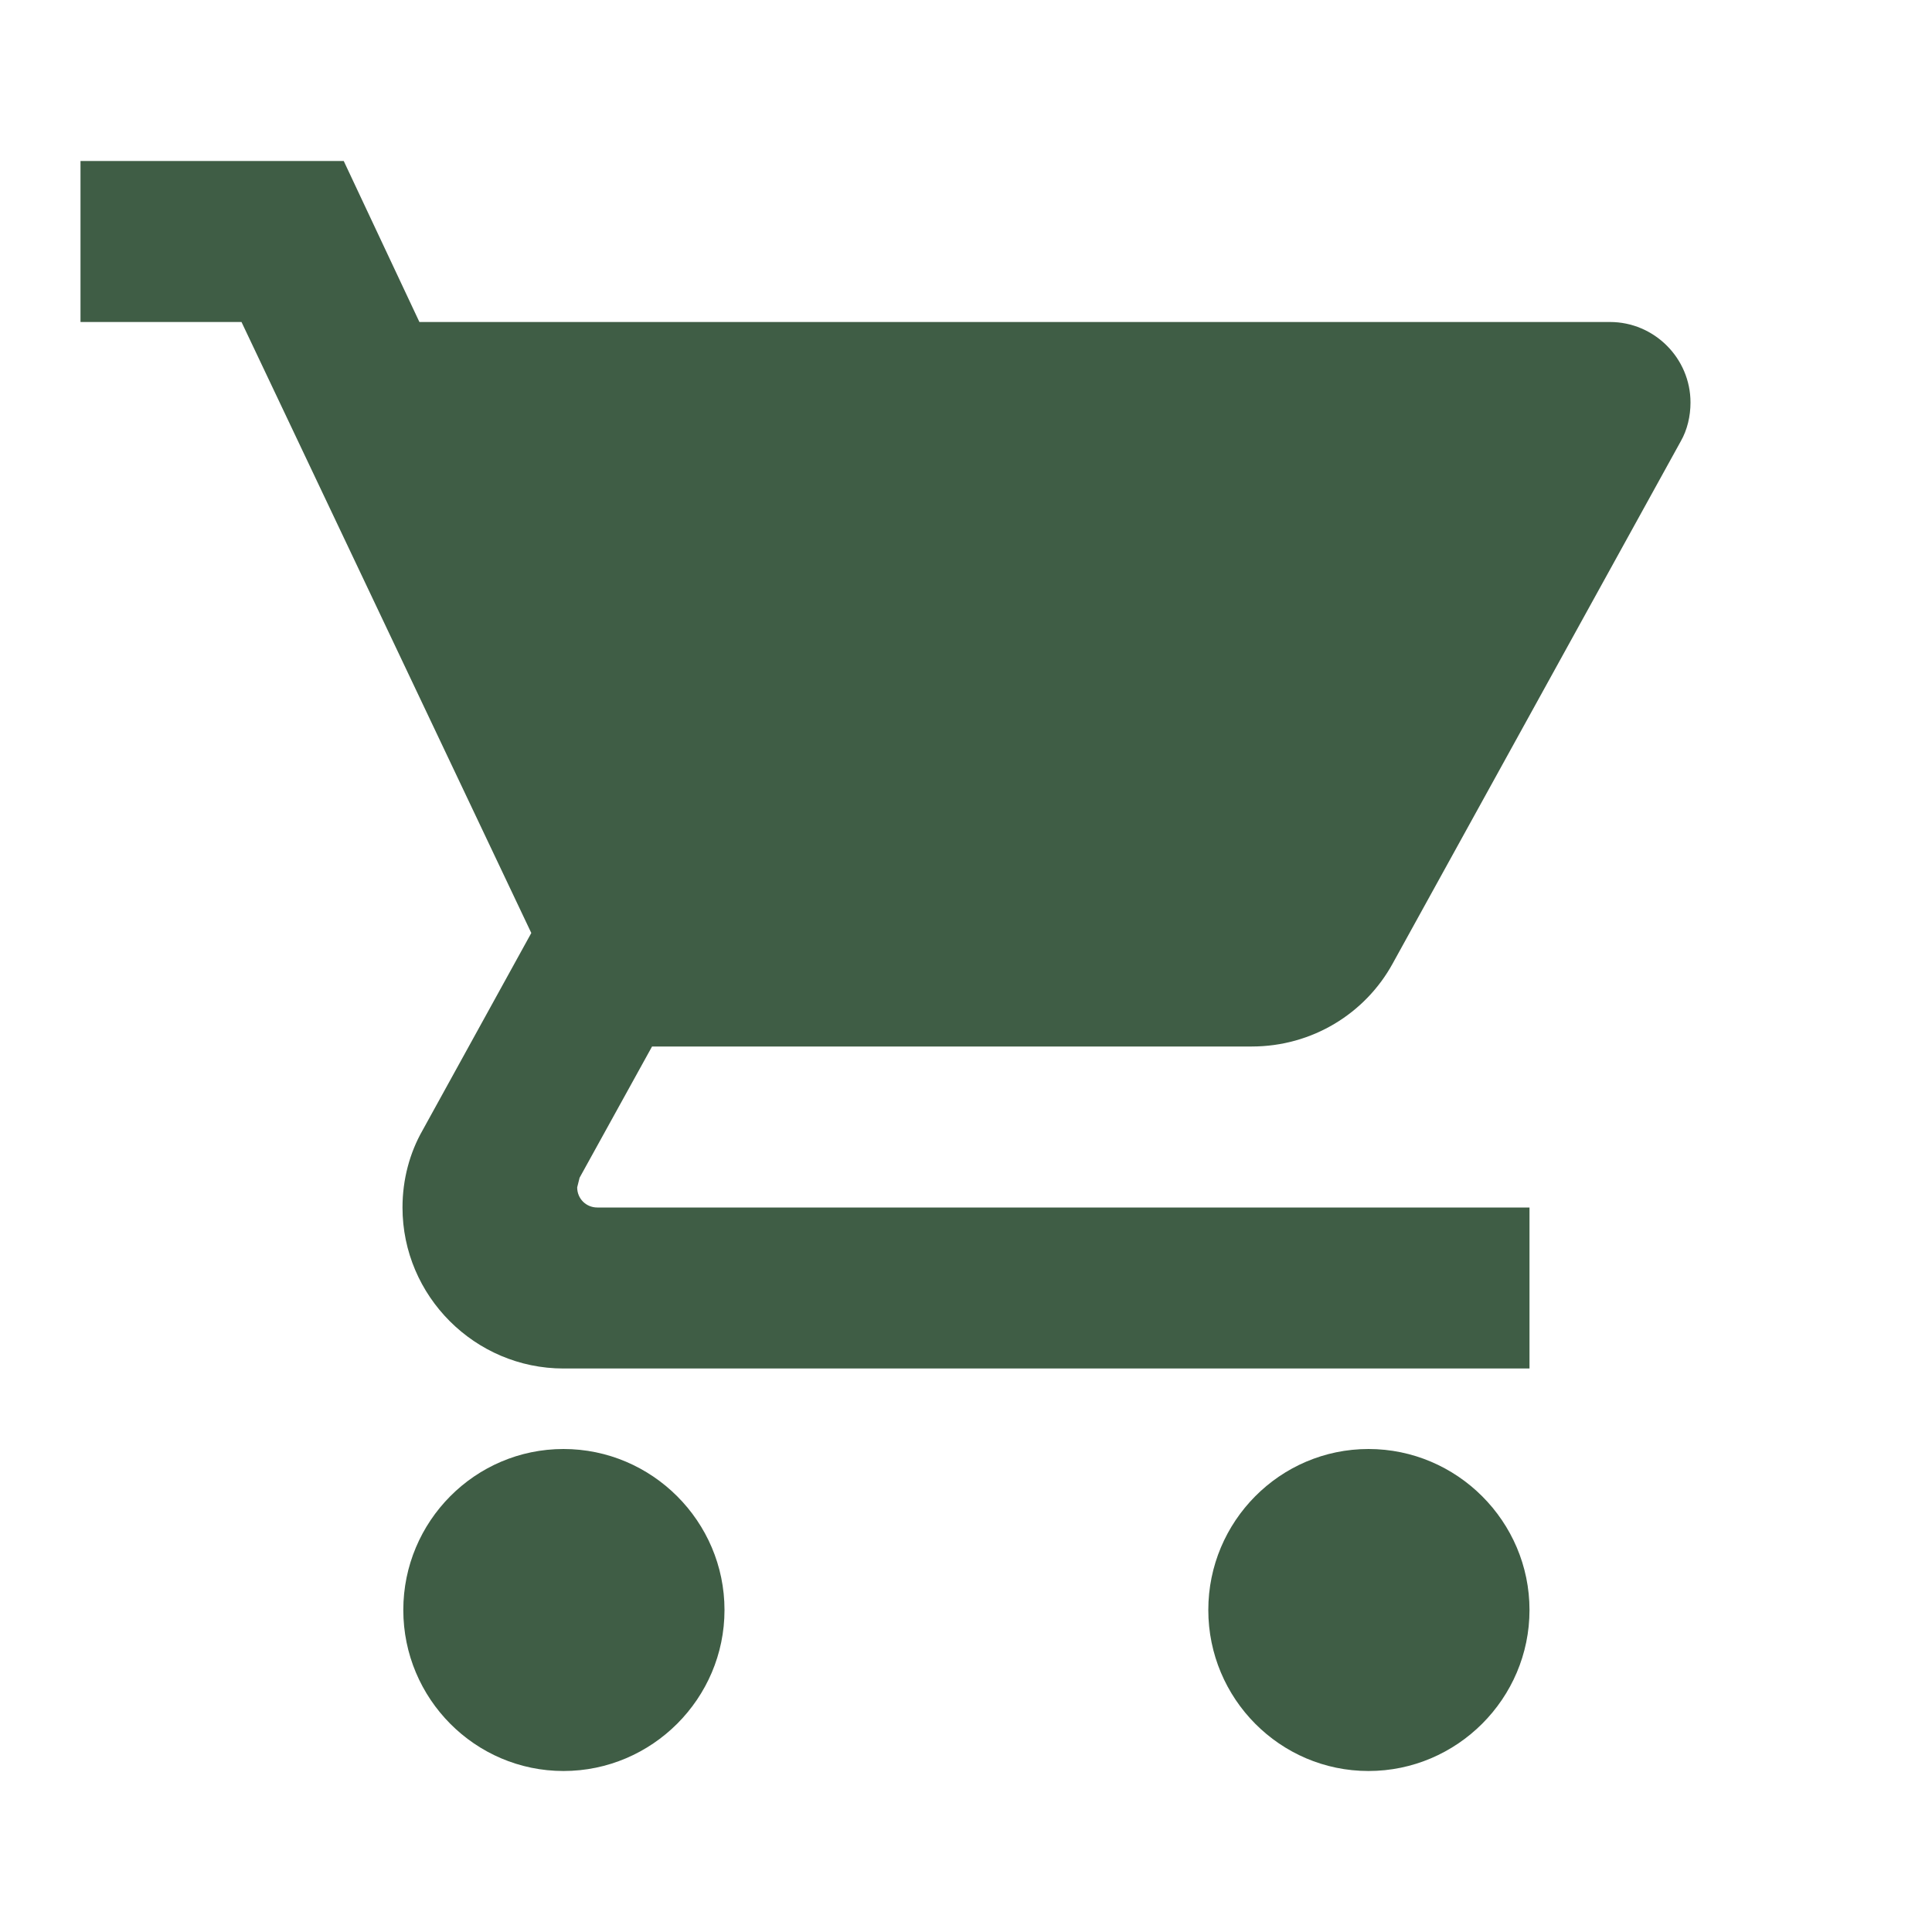
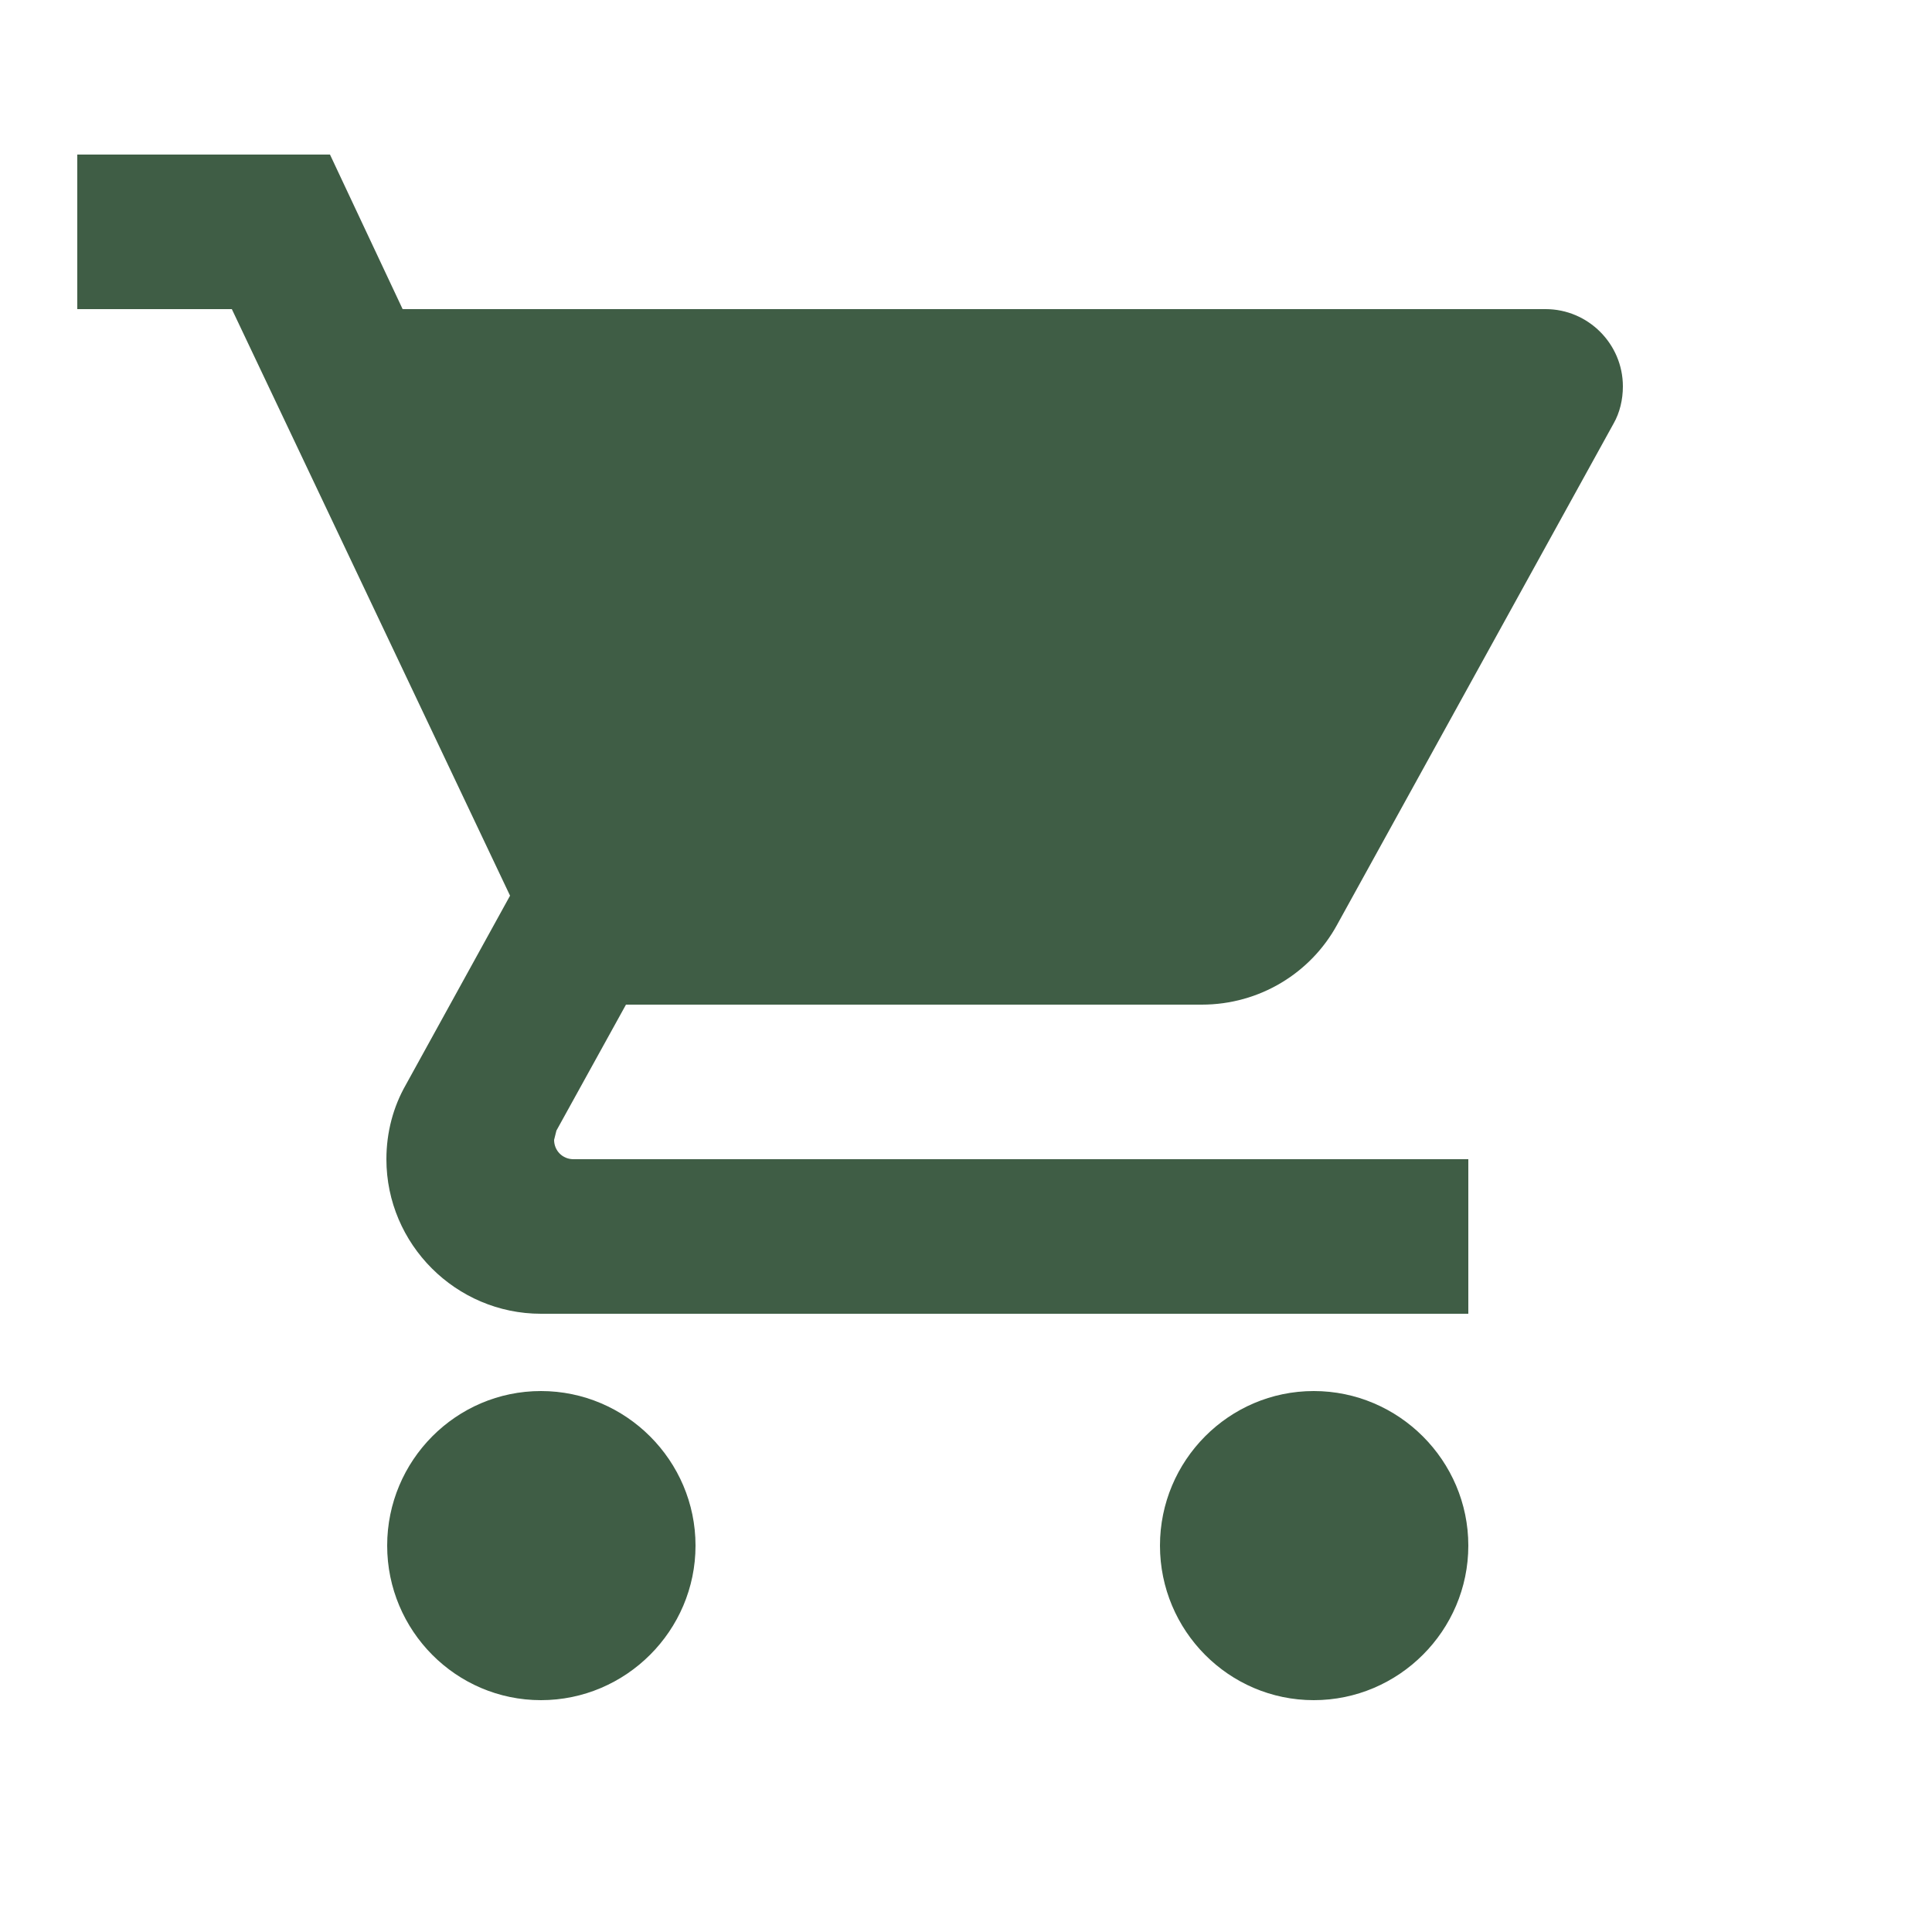
- <svg xmlns="http://www.w3.org/2000/svg" width="24" height="24" viewBox="0 0 24 24">
+ <svg xmlns="http://www.w3.org/2000/svg" width="25" height="25" viewBox="0 0 25 25">
  <path fill="#3F5D45" d="M7 18c-1.1 0-1.99.9-1.99 2S5.9 22 7 22s2-.9 2-2-.9-2-2-2zM1 2v2h2l3.6 7.59-1.35 2.45c-.16.28-.25.61-.25.96 0 1.1.9 2 2 2h12v-2H7.42c-.14 0-.25-.11-.25-.25l.03-.12.9-1.63h7.45c.75 0 1.41-.41 1.75-1.03l3.58-6.49c.08-.14.12-.31.12-.48 0-.55-.45-1-1-1H5.21l-.94-2H1zm16 16c-1.1 0-1.99.9-1.99 2s.89 2 1.99 2 2-.9 2-2-.9-2-2-2z" />
  <path d="M0 0h24v24H0z" fill="none" />
</svg>
